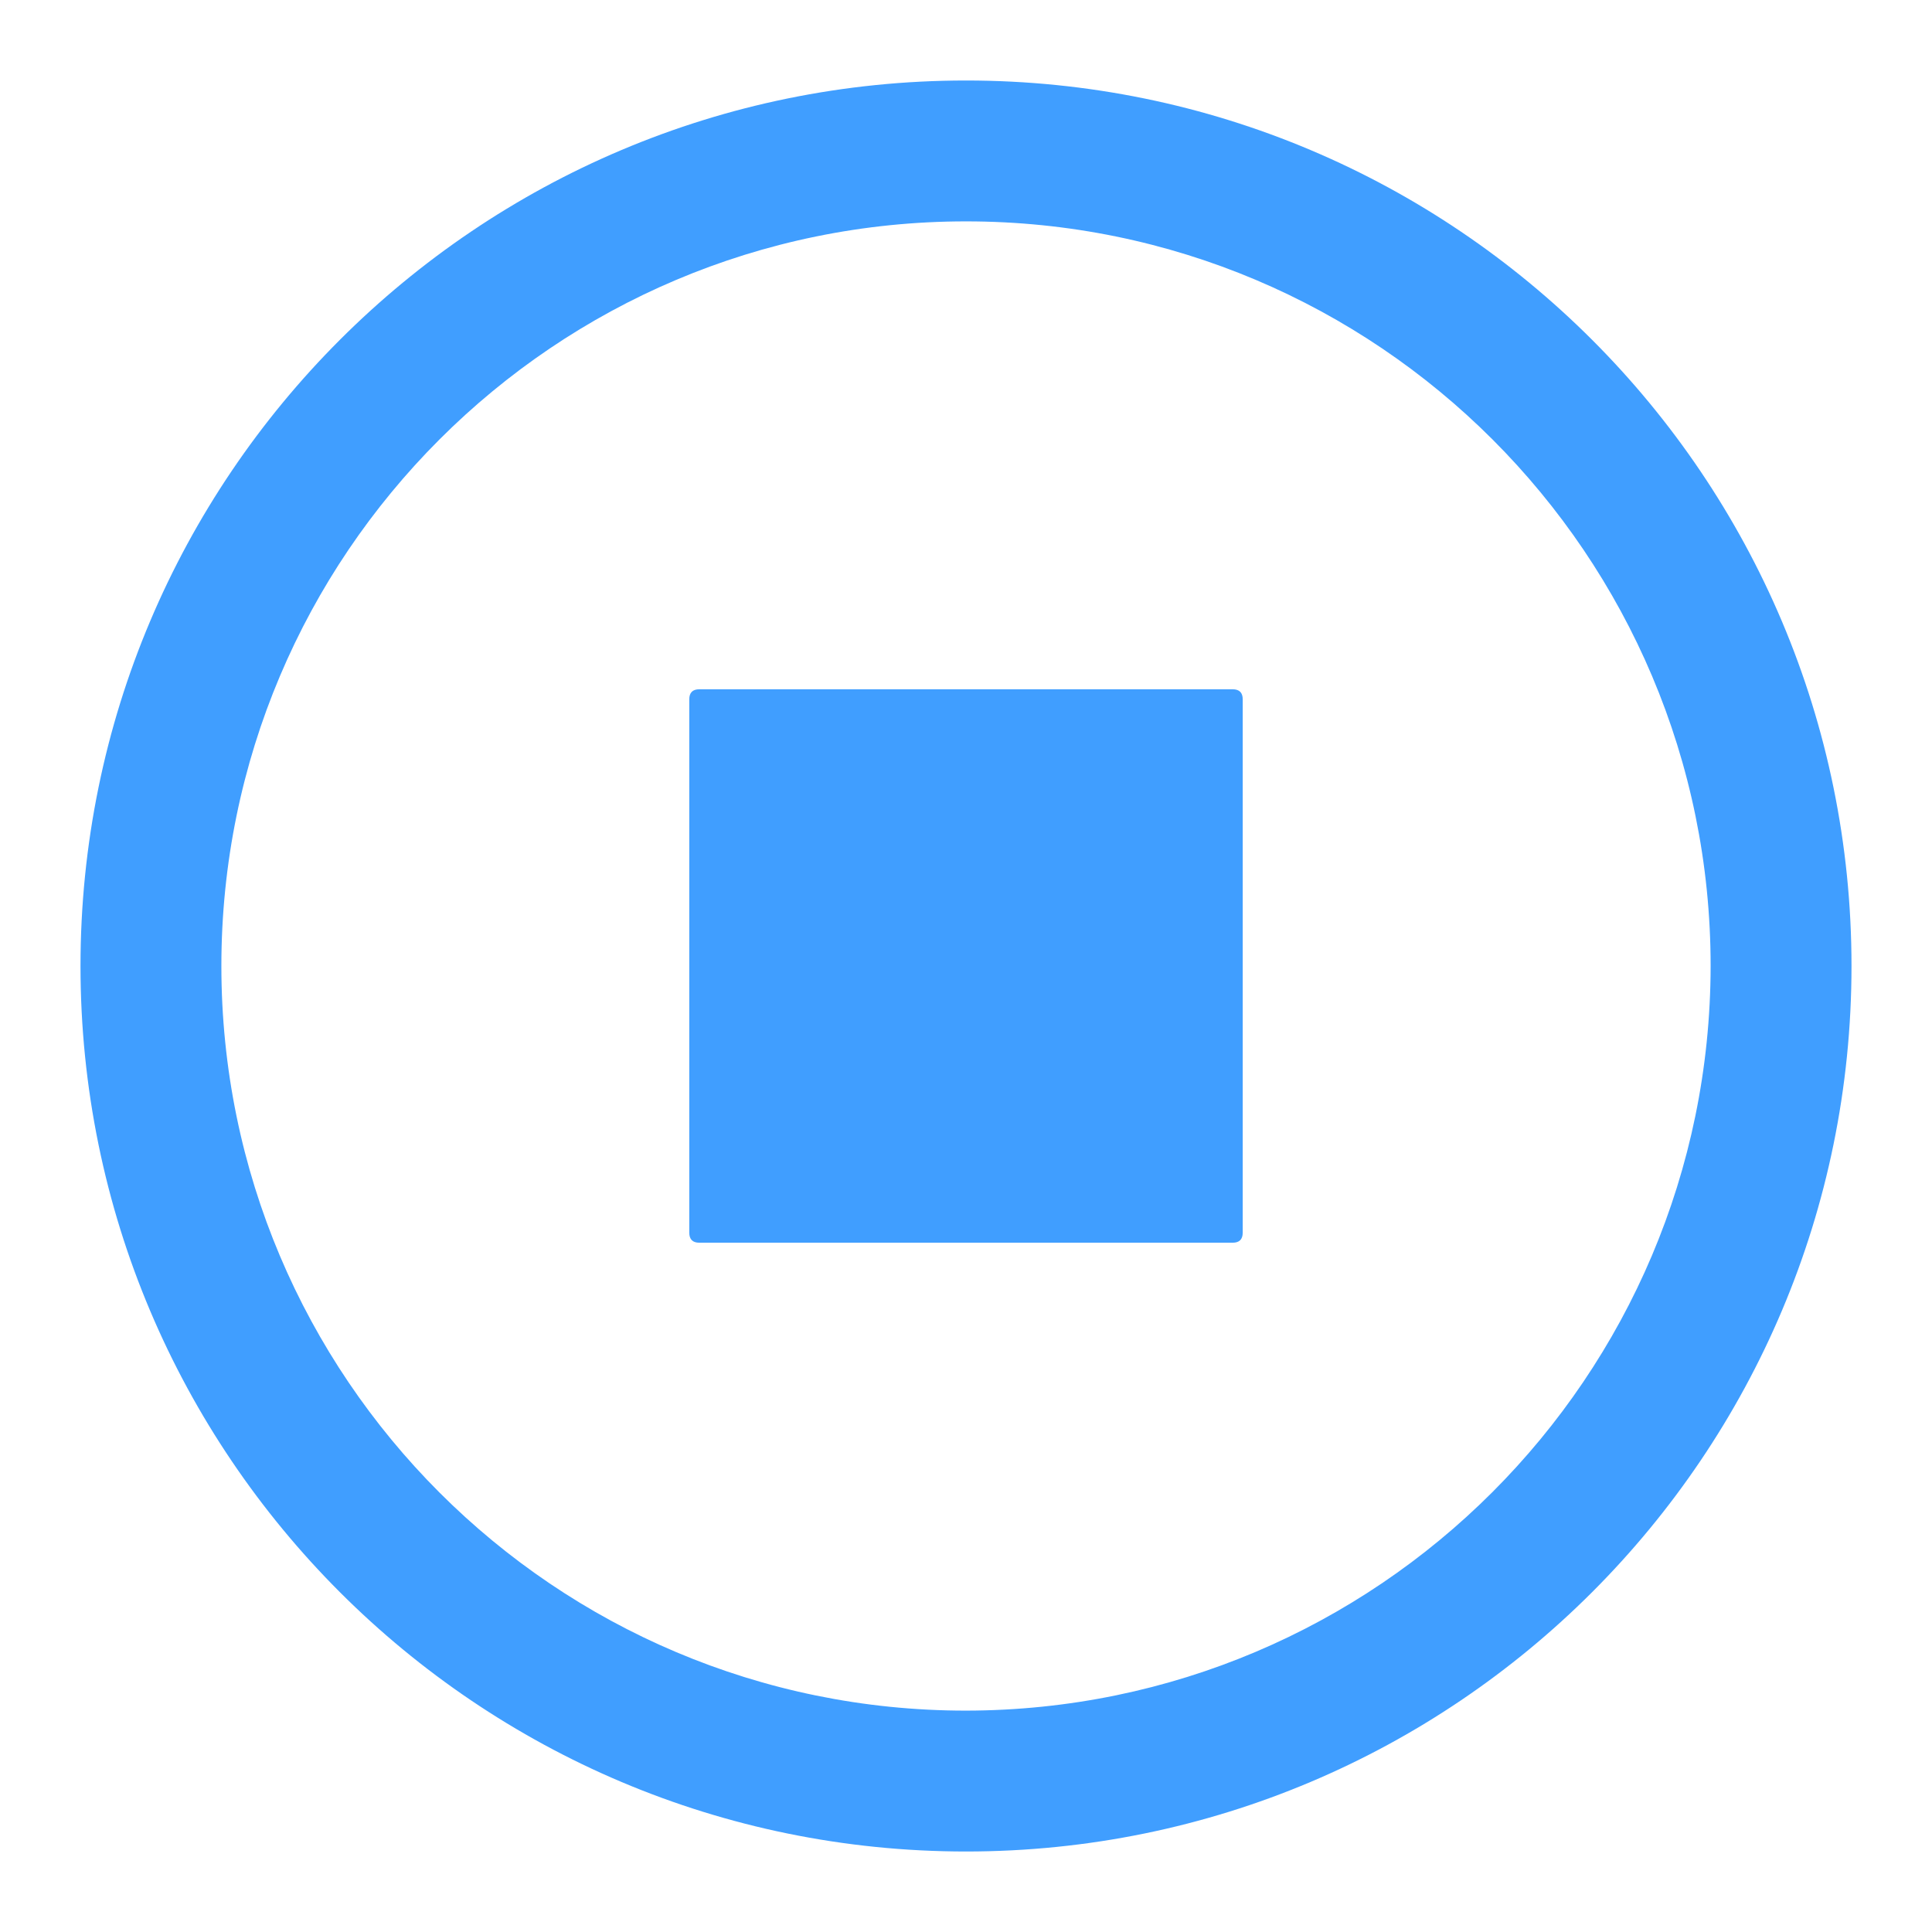
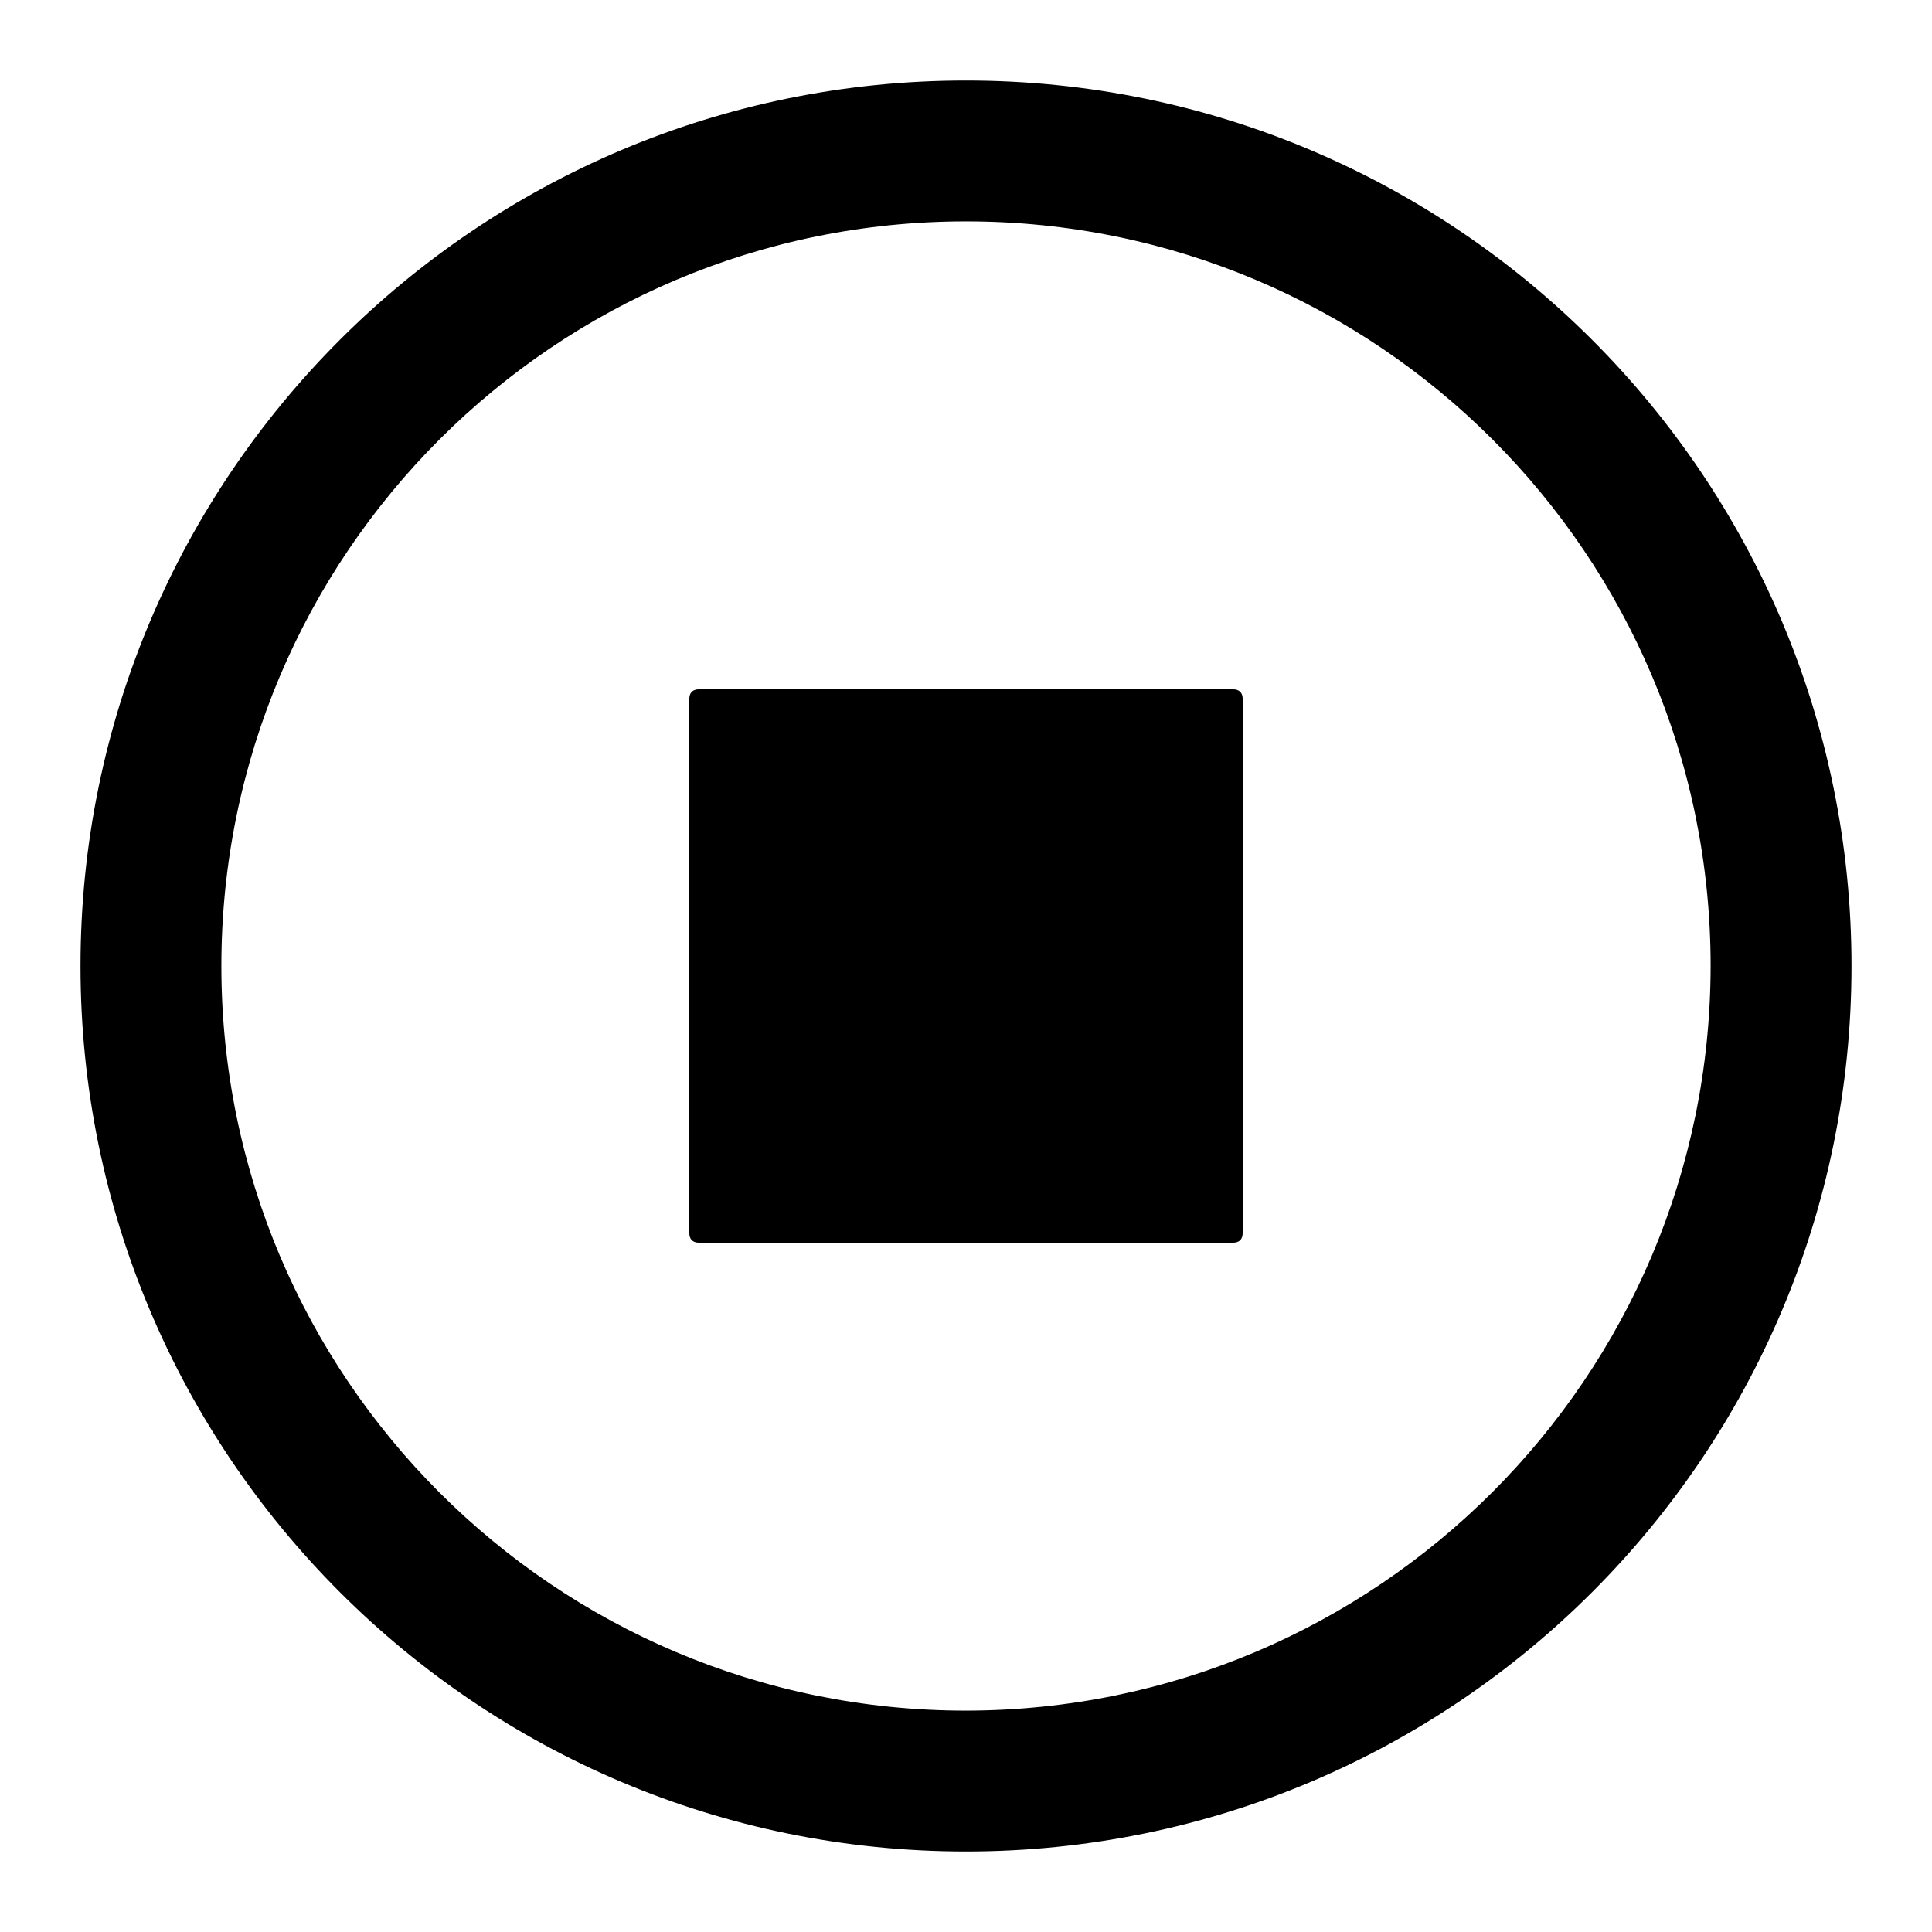
<svg xmlns="http://www.w3.org/2000/svg" class="icon" viewBox="0 0 1024 1024" version="1.1" width="200" height="200">
-   <path d="M512 42.667a469.333 469.333 0 1 0 469.333 469.333A469.333 469.333 0 0 0 512 42.667z m0 864a394.667 394.667 0 1 1 394.667-394.667 395.147 395.147 0 0 1-394.667 394.667z" fill="#409EFF" />
-   <path d="M365.333 365.333m5.333 0l282.667 0q5.333 0 5.333 5.333l0 282.667q0 5.333-5.333 5.333l-282.667 0q-5.333 0-5.333-5.333l0-282.667q0-5.333 5.333-5.333Z" fill="#409EFF" />
+   <path d="M512 42.667a469.333 469.333 0 1 0 469.333 469.333A469.333 469.333 0 0 0 512 42.667z m0 864a394.667 394.667 0 1 1 394.667-394.667 395.147 395.147 0 0 1-394.667 394.667z" />
+   <path d="M365.333 365.333m5.333 0l282.667 0q5.333 0 5.333 5.333l0 282.667q0 5.333-5.333 5.333l-282.667 0q-5.333 0-5.333-5.333l0-282.667q0-5.333 5.333-5.333Z" />
</svg>
